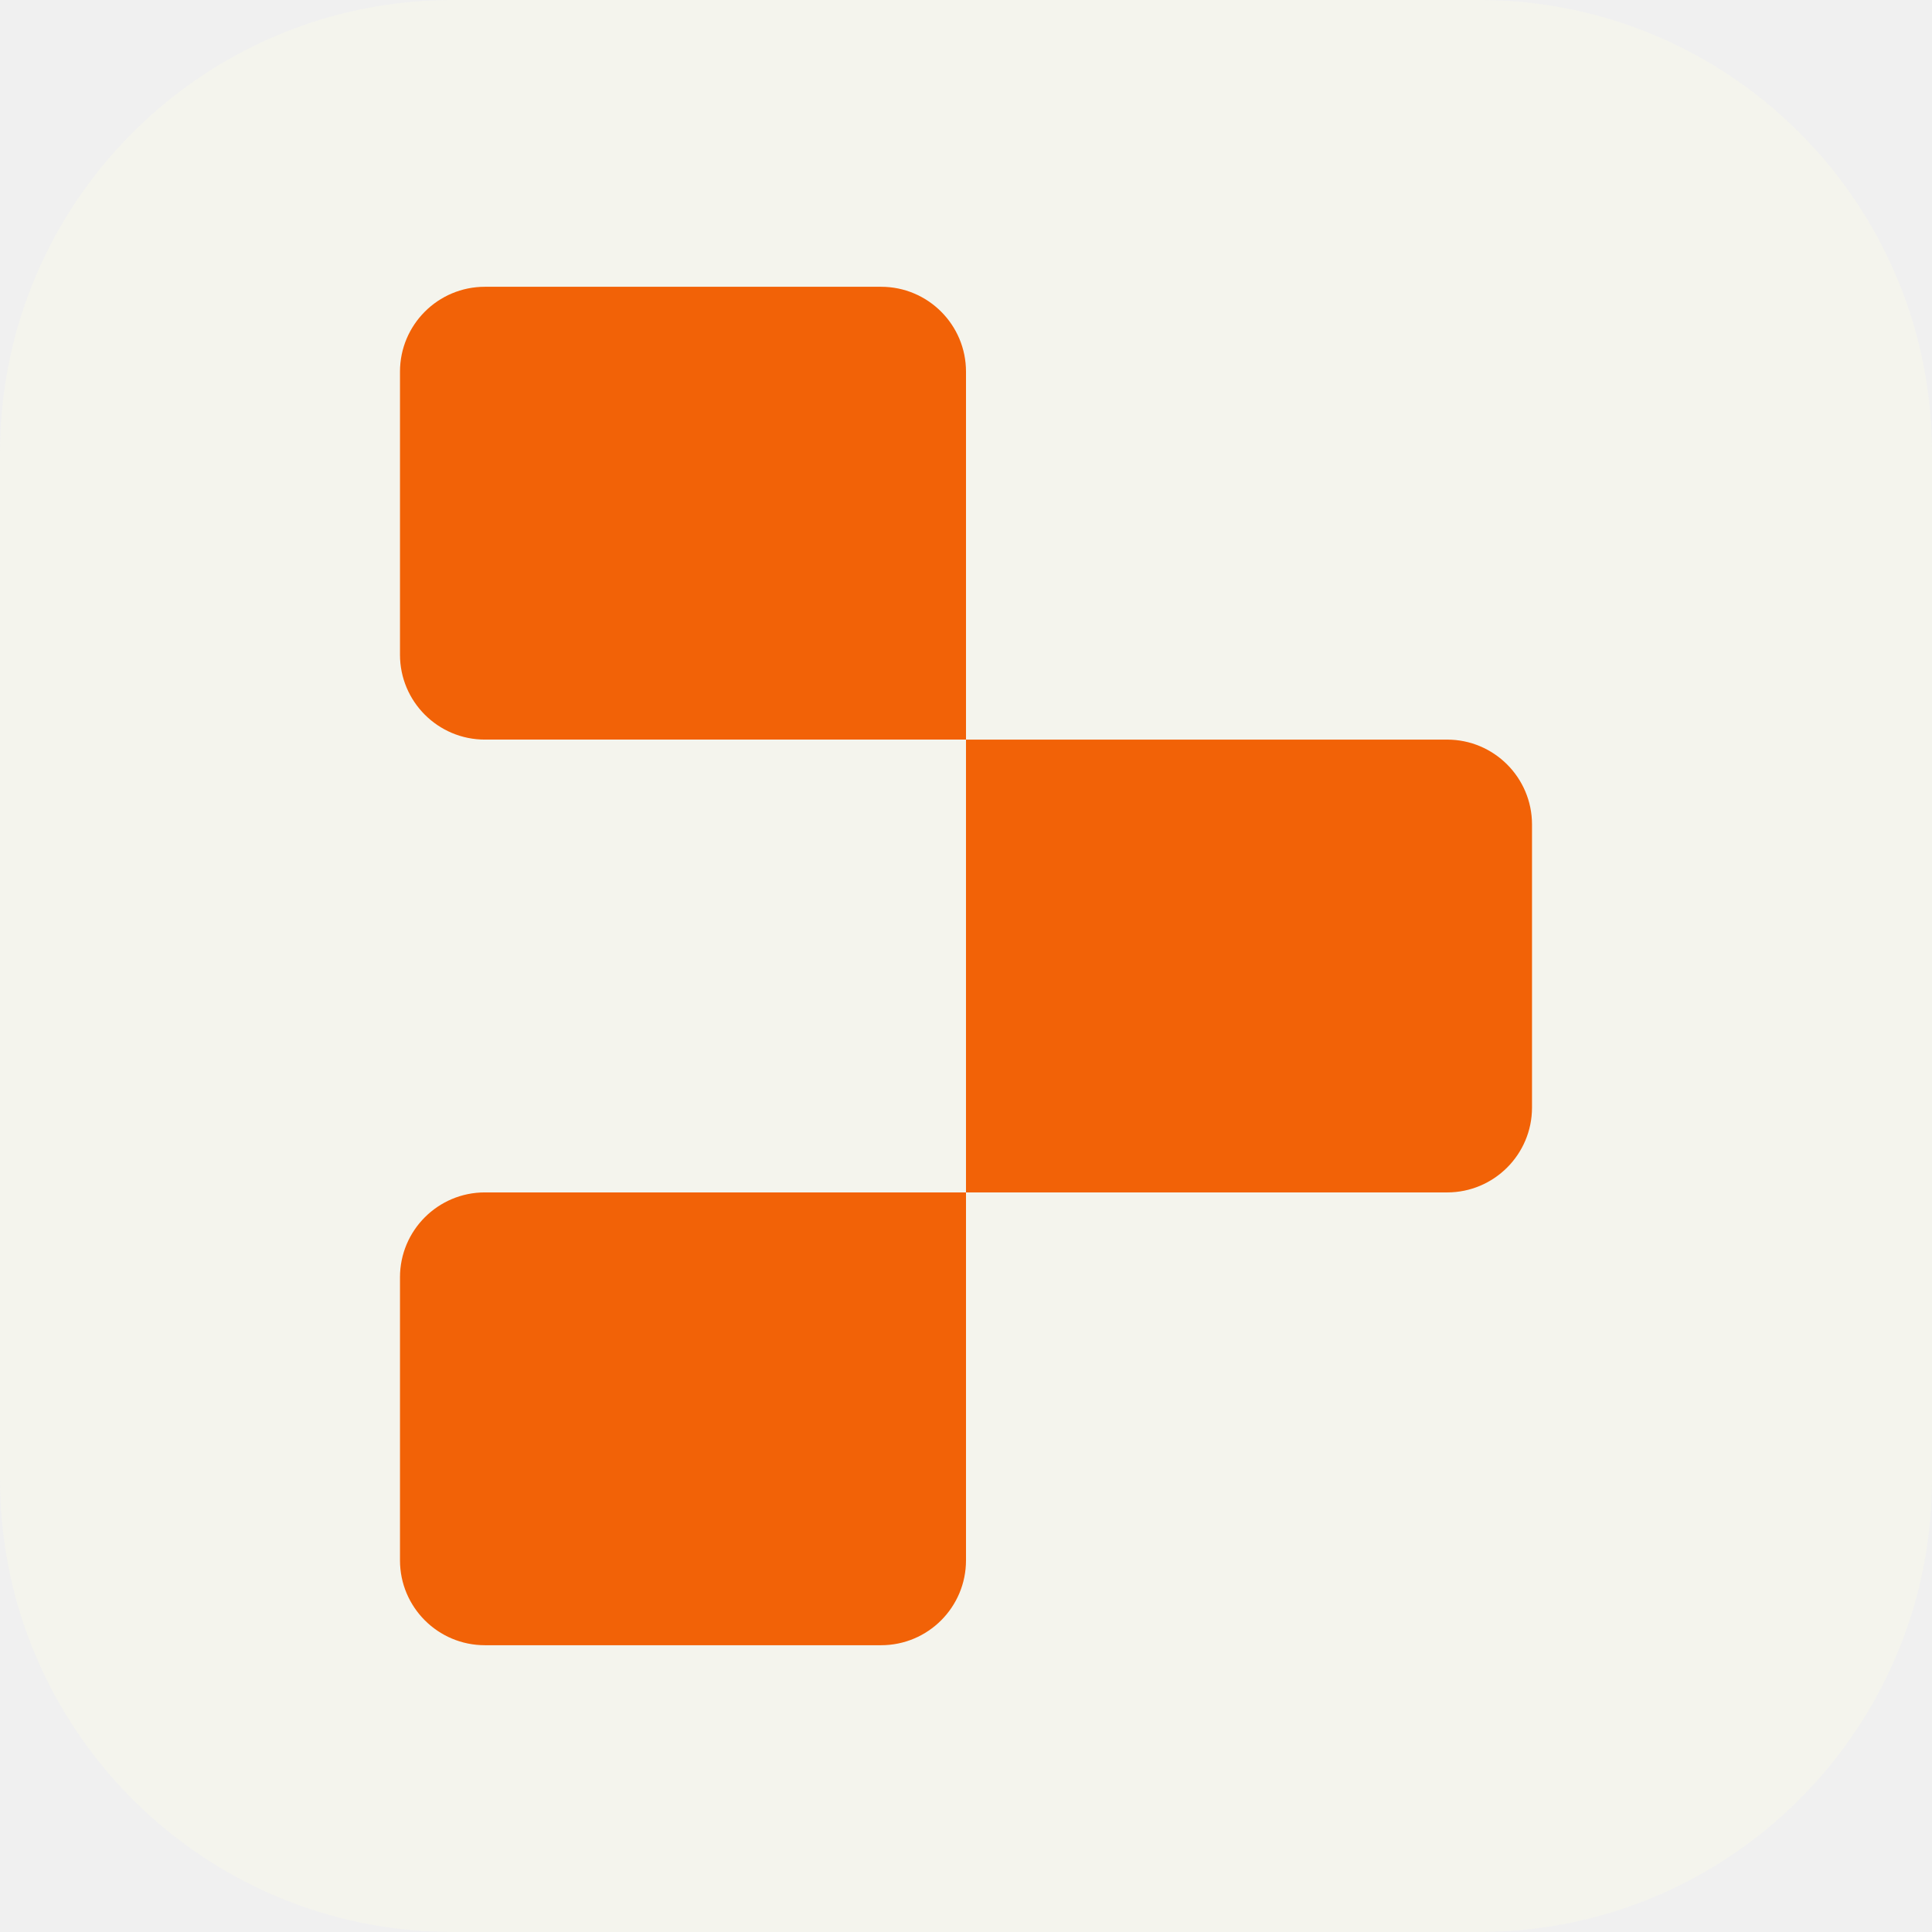
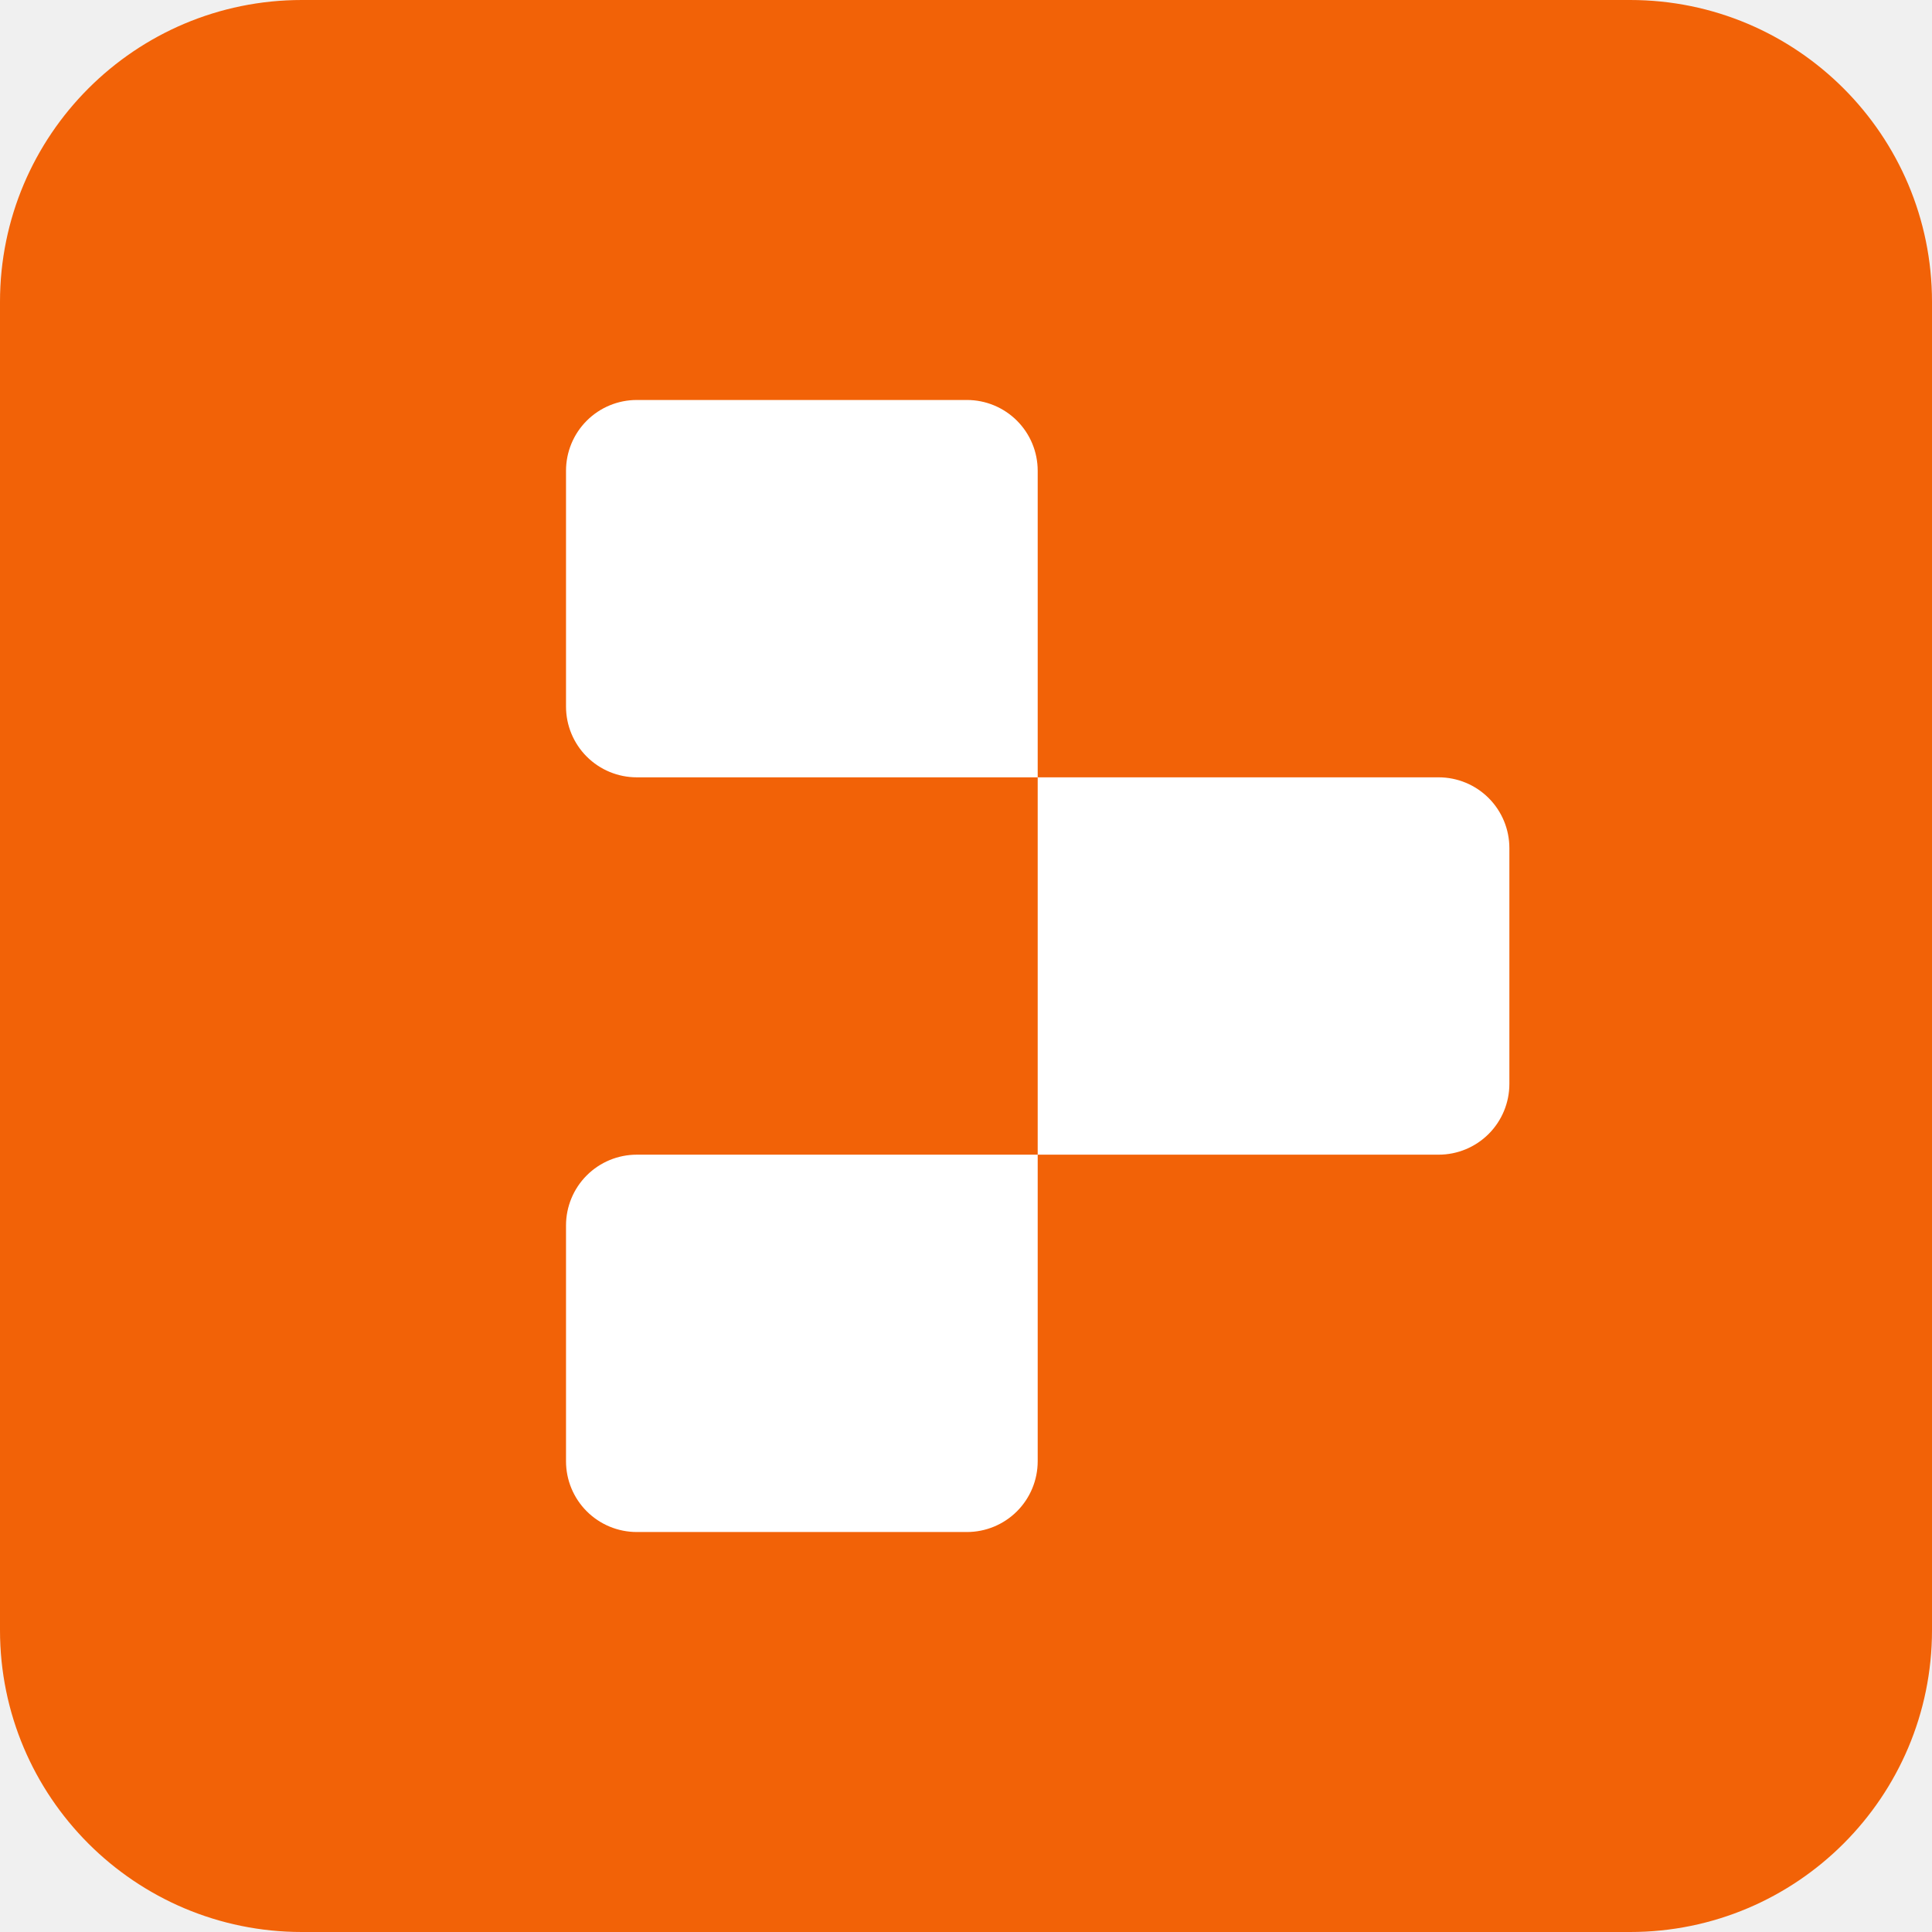
- <svg xmlns="http://www.w3.org/2000/svg" width="256" height="256" viewBox="0 0 256 256" fill="none">
-   <rect width="256" height="256" rx="60" fill="#F4F4ED" />
-   <path d="M53 49.25C53 43.037 58.037 38 64.25 38H116.75C122.963 38 128 43.037 128 49.25V98H64.25C58.037 98 53 92.963 53 86.75V49.25Z" fill="#F26207" />
-   <path d="M127.999 98.002H191.749C197.962 98.002 202.999 103.039 202.999 109.252V146.752C202.999 152.965 197.962 158.002 191.749 158.002H127.999V98.002Z" fill="#F26207" />
-   <path d="M53 169.25C53 163.037 58.037 158 64.25 158H128V206.75C128 212.963 122.963 218 116.75 218H64.25C58.037 218 53 212.963 53 206.75V169.25Z" fill="#F26207" />
+ <svg xmlns="http://www.w3.org/2000/svg" width="256" height="256" title="Replit" viewBox="0 0 256 256" fill="none">
+   <rect width="256" height="256" rx="40" fill="#F26207" />
+   <path d="M75 62.375C75 59.889 75.988 57.504 77.746 55.746C79.504 53.988 81.889 53 84.375 53H128.125C130.611 53 132.996 53.988 134.754 55.746C136.512 57.504 137.5 59.889 137.5 62.375V103H84.375C81.889 103 79.504 102.012 77.746 100.254C75.988 98.496 75 96.111 75 93.625V62.375ZM137.5 103H190.625C193.111 103 195.496 103.988 197.254 105.746C199.012 107.504 200 109.889 200 112.375V143.625C200 146.111 199.012 148.496 197.254 150.254C195.496 152.012 193.111 153 190.625 153H137.5V103ZM75 162.375C75 159.889 75.988 157.504 77.746 155.746C79.504 153.988 81.889 153 84.375 153H137.5V193.625C137.5 196.111 136.512 198.496 134.754 200.254C132.996 202.012 130.611 203 128.125 203H84.375C81.889 203 79.504 202.012 77.746 200.254C75.988 198.496 75 196.111 75 193.625V162.375Z" fill="white" />
</svg>
